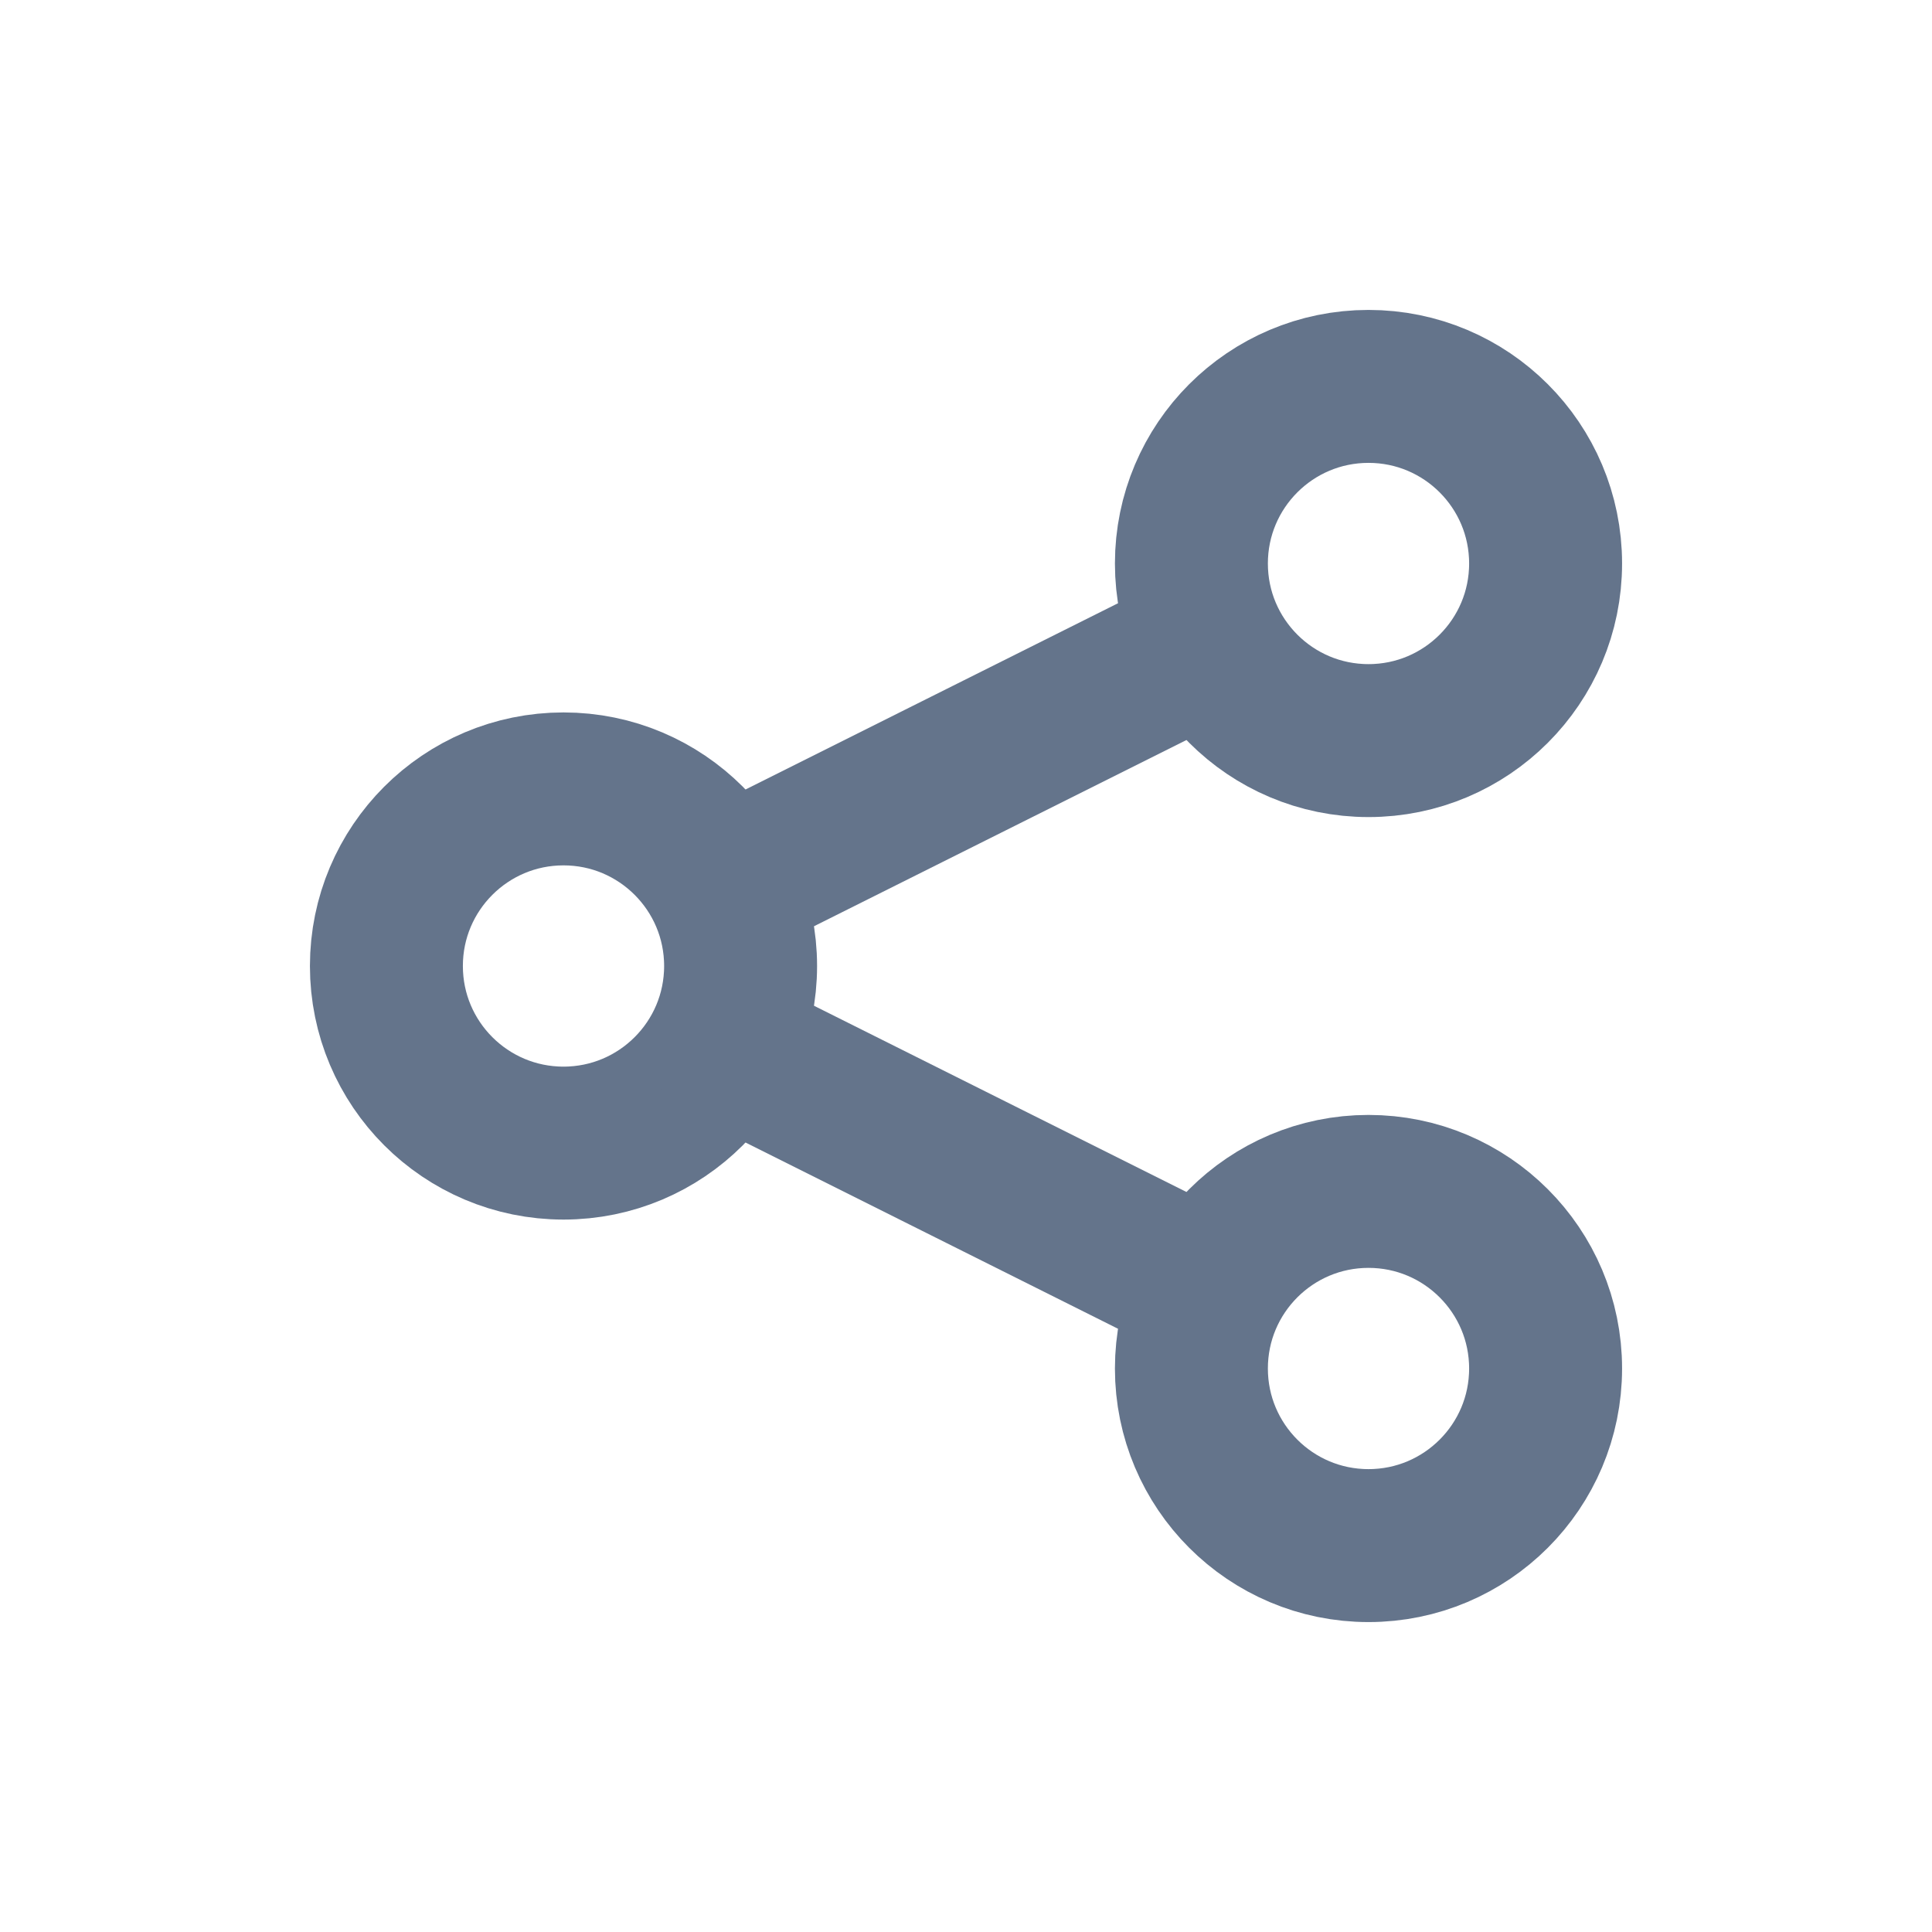
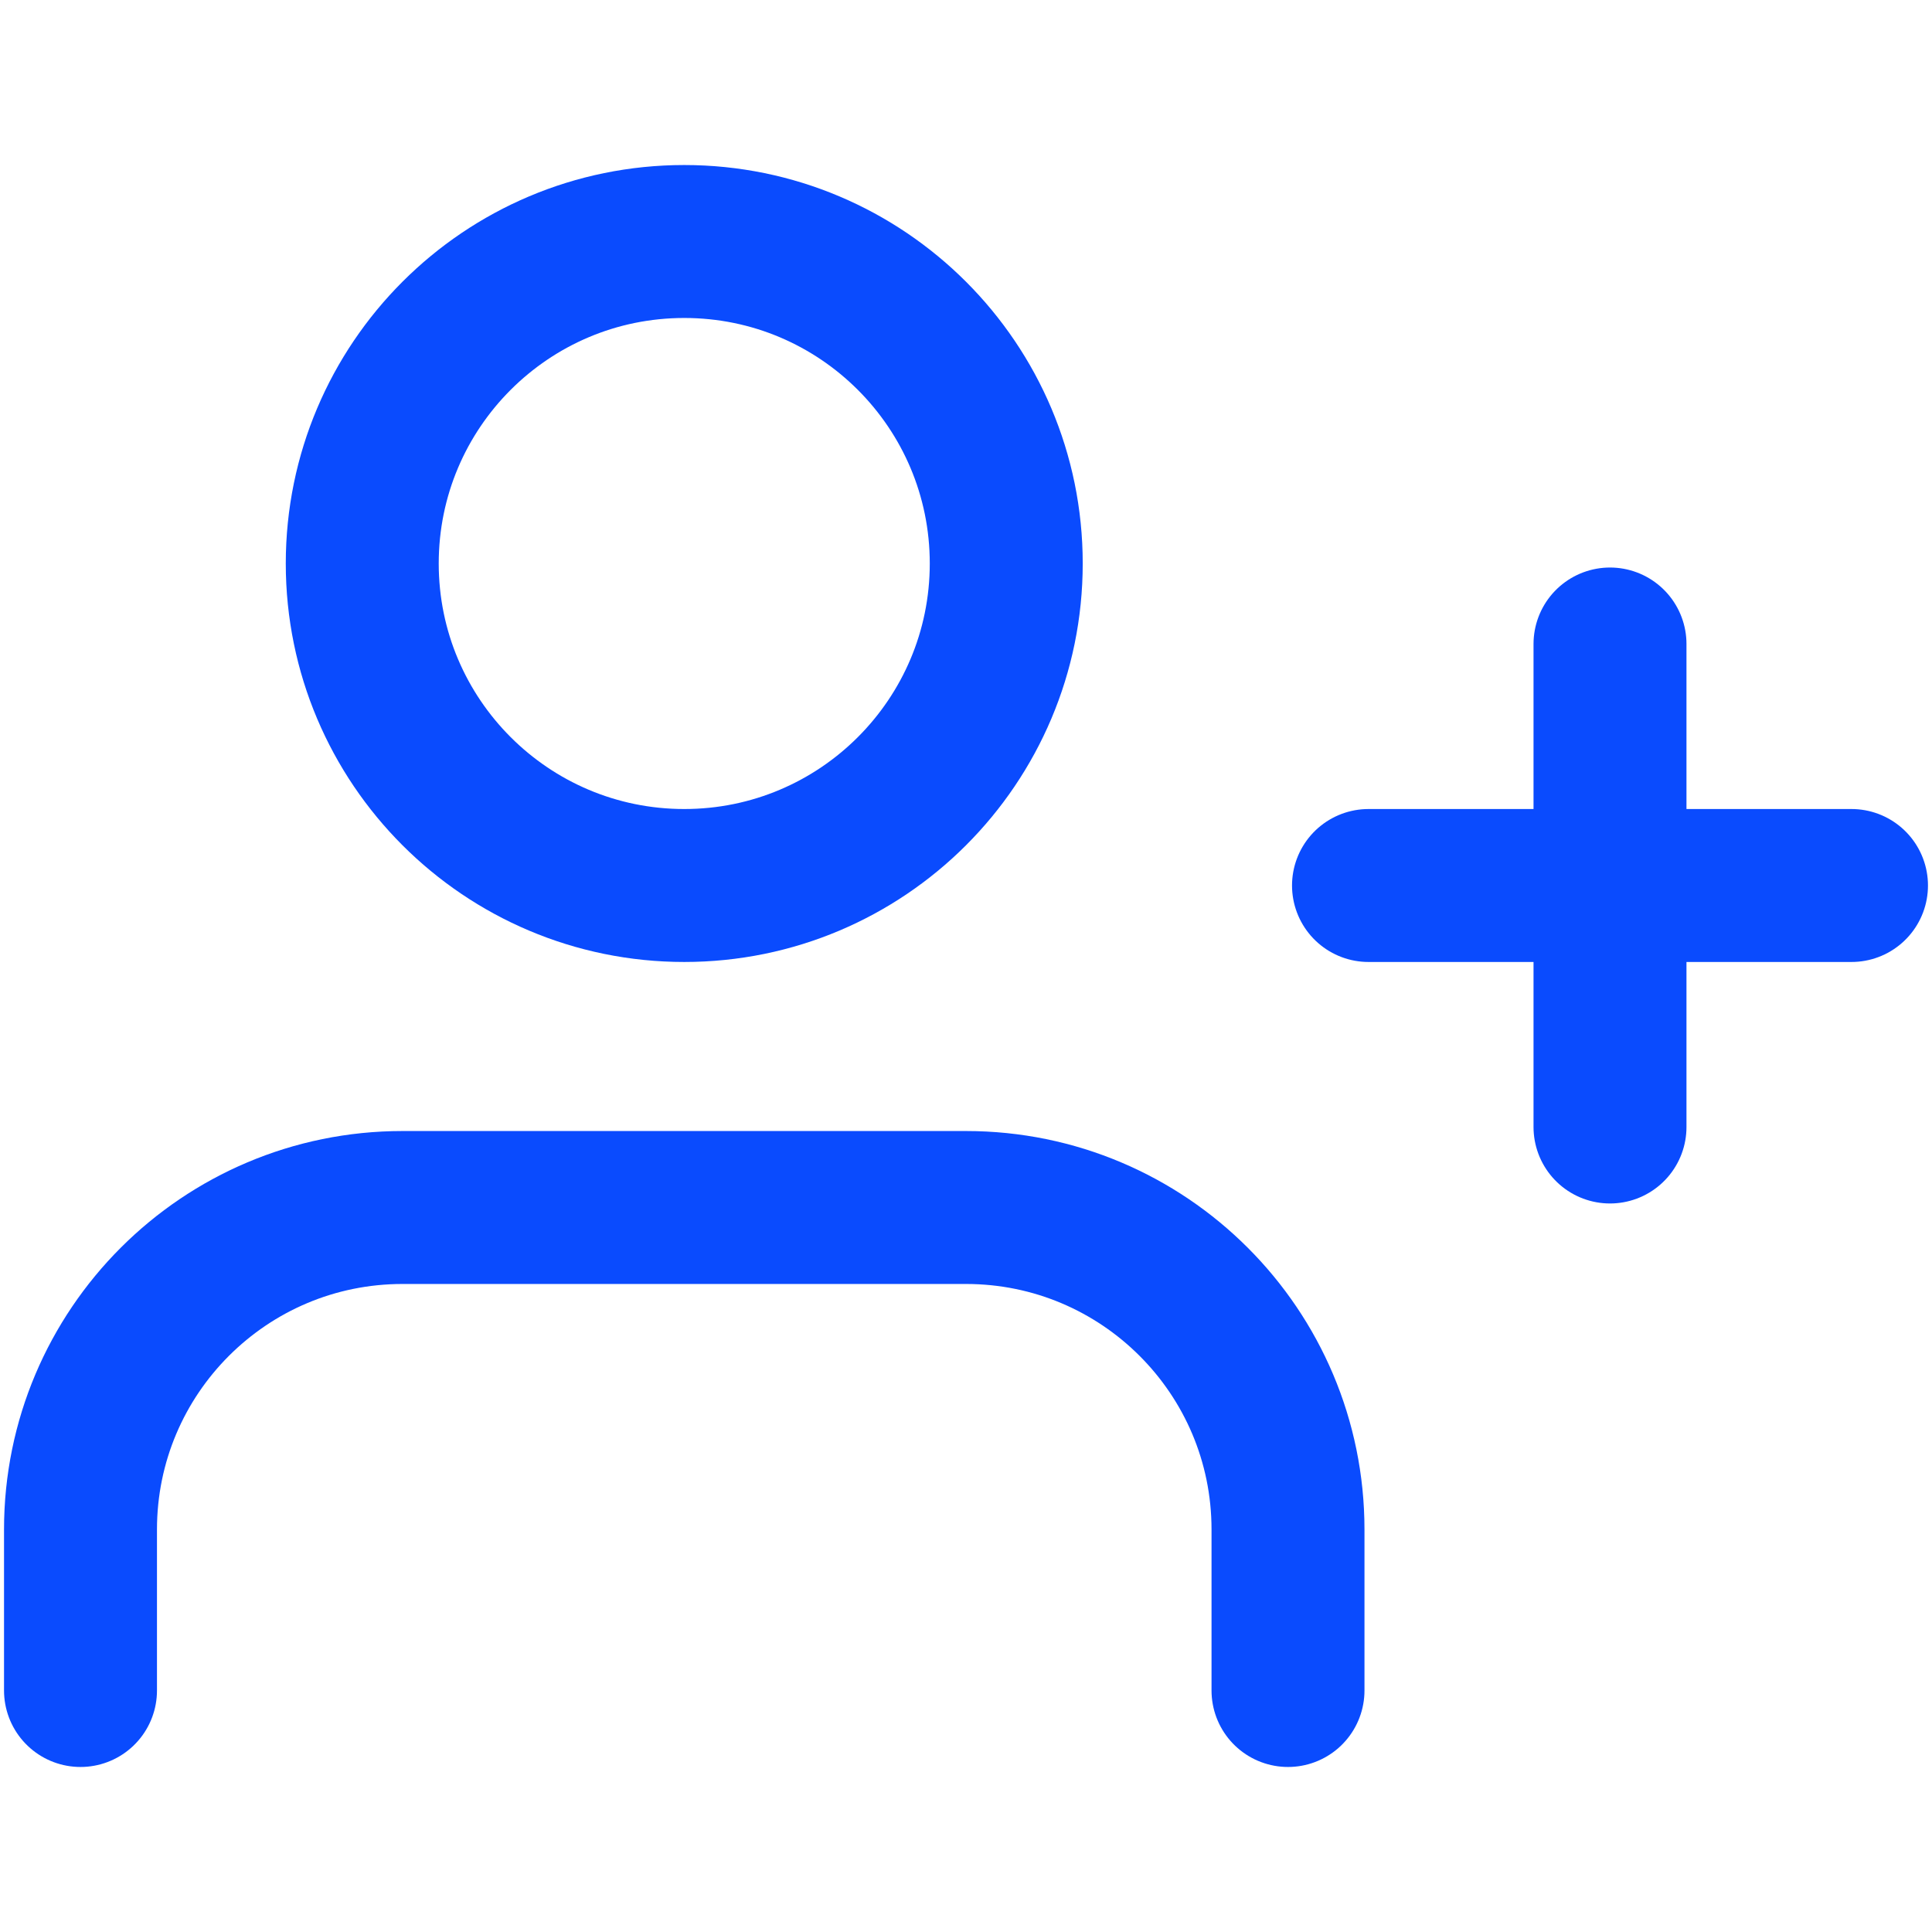
- <svg xmlns="http://www.w3.org/2000/svg" width="24" height="24" viewBox="0 0 24 24" fill="none" stroke="#64748B" stroke-width="1.9" stroke-linecap="round" stroke-linejoin="round">
-   <circle cx="7" cy="12" r="2.2" />
-   <circle cx="17" cy="7" r="2.2" />
-   <circle cx="17" cy="17" r="2.2" />
-   <path d="m9 11 6-3M9 13l6 3" />
+ <svg xmlns="http://www.w3.org/2000/svg" width="24" height="24" viewBox="0 0 24 24" fill="none" stroke="#0A4BFE" stroke-width="1.9" stroke-linecap="round" stroke-linejoin="round">
+   <path d="M16 21v-2a4 4 0 0 0-4-4H5a4 4 0 0 0-4 4v2" />
+   <circle cx="8.5" cy="7" r="4" />
+   <line x1="20" y1="8" x2="20" y2="14" />
+   <line x1="17" y1="11" x2="23" y2="11" />
</svg>
